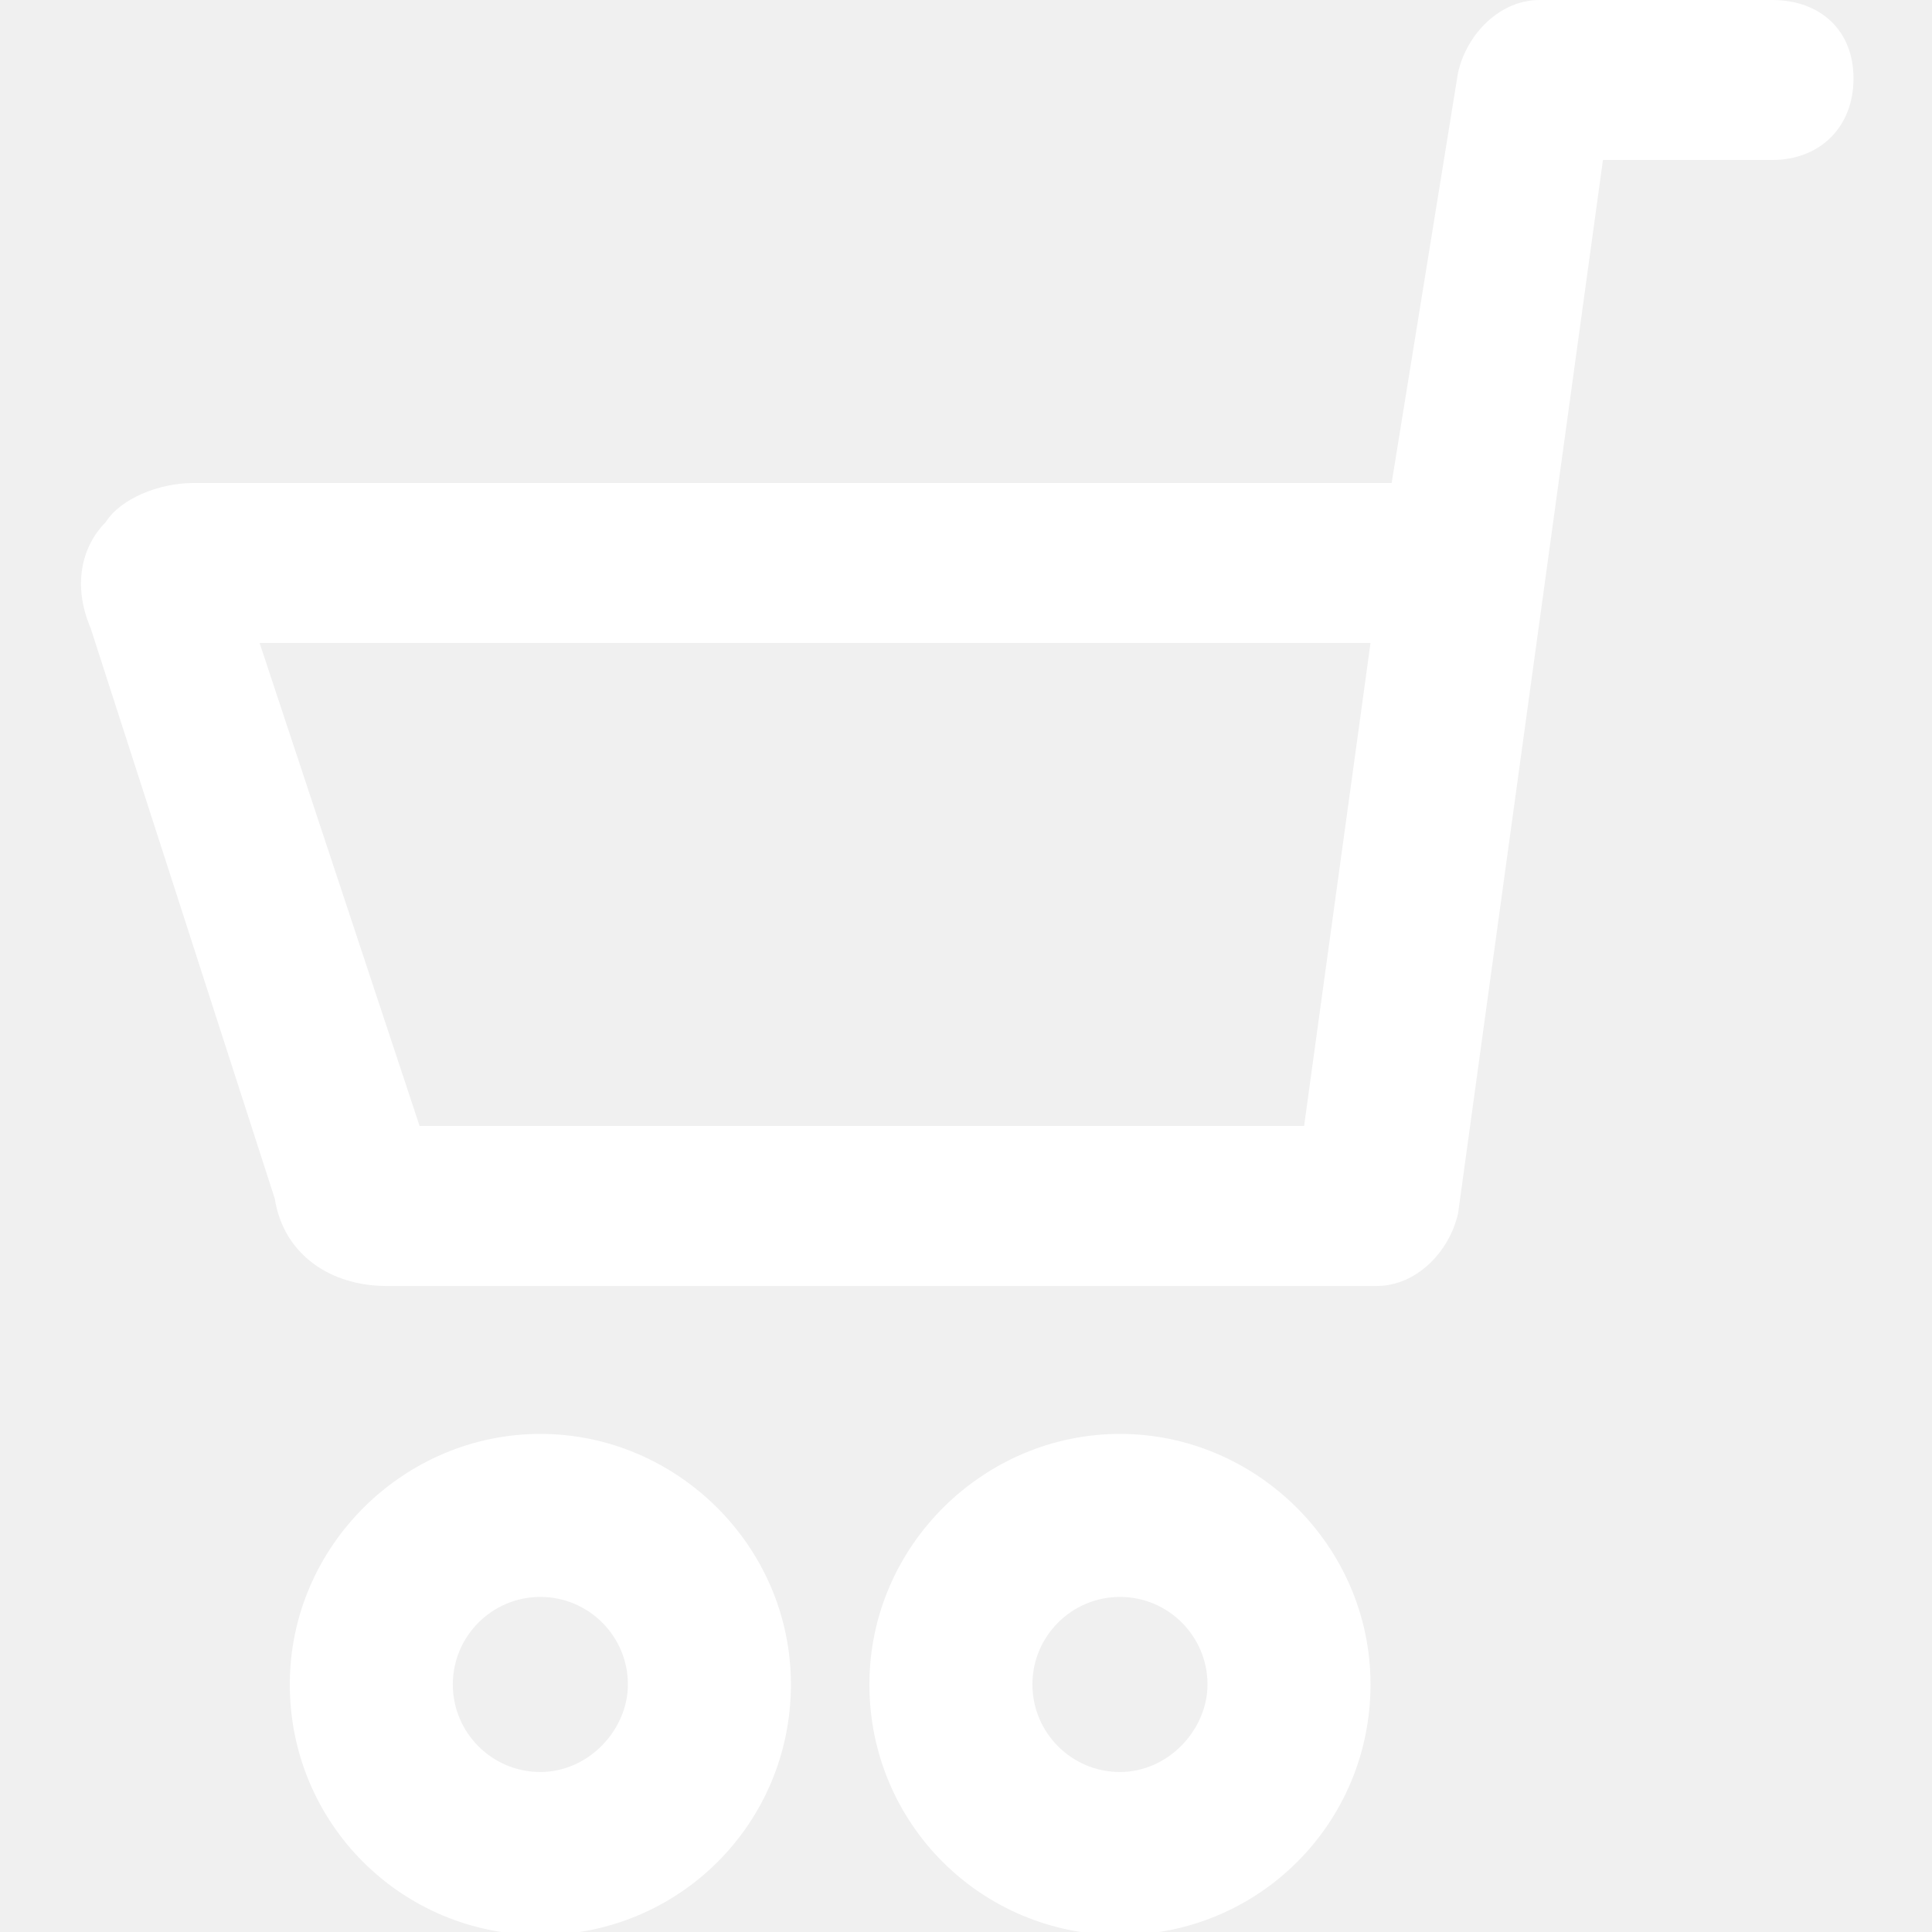
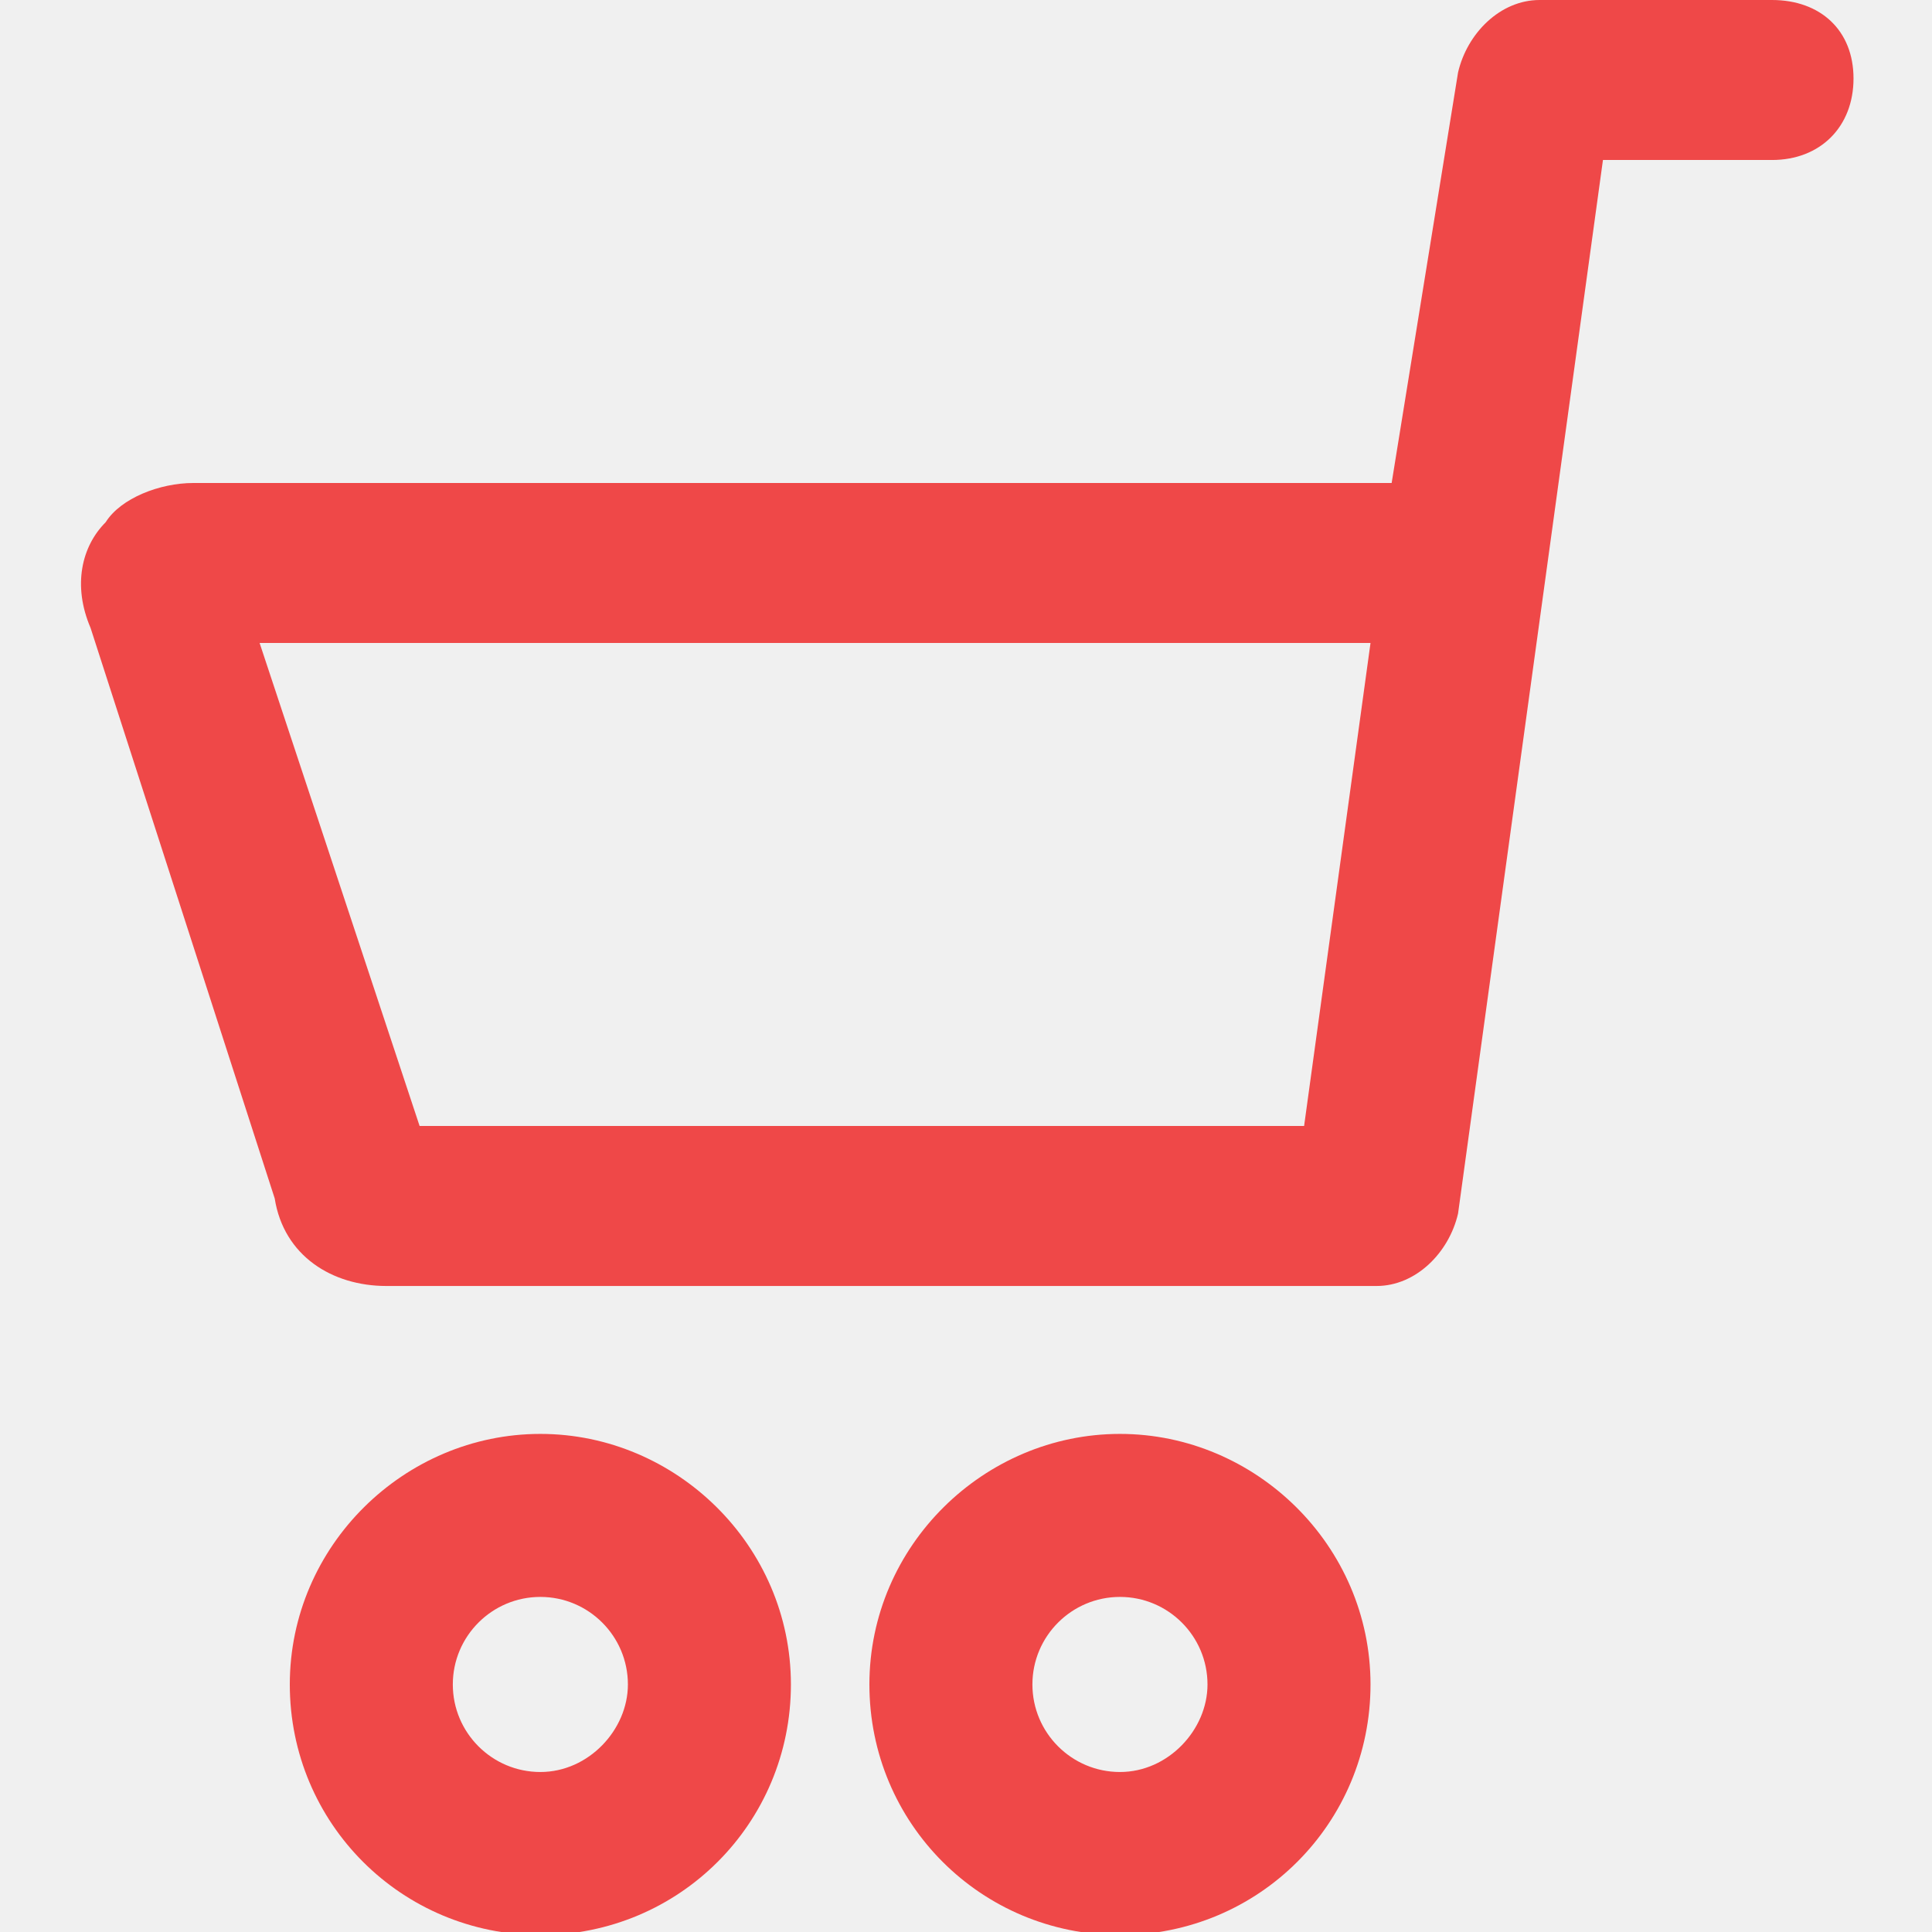
<svg xmlns="http://www.w3.org/2000/svg" version="1.1" id="Layer_2_1_" x="0px" y="0px" viewBox="0 0 64 64" style="enable-background:new 0 0 64 64;" xml:space="preserve">
  <g>
-     <path fill="#fff" d="M37.1,47.5c-4.5,0-8.3,3.7-8.3,8.3s3.7,8.3,8.3,8.3s8.3-3.7,8.3-8.3S41.6,47.5,37.1,47.5z M37.1,58.7   c-1.6,0-2.9-1.3-2.9-2.9c0-1.6,1.3-2.9,2.9-2.9c1.6,0,2.9,1.3,2.9,2.9C40,57.3,38.7,58.7,37.1,58.7z" />
-     <path fill="#fff" d="M17.9,47.5c-4.5,0-8.3,3.7-8.3,8.3s3.7,8.3,8.3,8.3s8.3-3.7,8.3-8.3S22.4,47.5,17.9,47.5z M17.9,58.7   c-1.6,0-2.9-1.3-2.9-2.9c0-1.6,1.3-2.9,2.9-2.9s2.9,1.3,2.9,2.9C20.8,57.3,19.5,58.7,17.9,58.7z" />
-     <path fill="#fff" d="M58.7,0h-7.7c-1.3,0-2.4,1.1-2.7,2.4L46.1,16H6.4c-1.1,0-2.4,0.5-2.9,1.3c-0.8,0.8-1.1,2.1-0.5,3.5l6.1,18.9   c0.3,1.9,1.9,2.9,3.7,2.9h32.8c1.3,0,2.4-1.1,2.7-2.4l4.8-34.9h5.6c1.6,0,2.7-1.1,2.7-2.7S60.3,0,58.7,0z M43.2,37.3H13.9l-5.3-16   h36.8L43.2,37.3z" />
+     <path fill="#ef4848" d="M37.1,47.5c-4.5,0-8.3,3.7-8.3,8.3s3.7,8.3,8.3,8.3s8.3-3.7,8.3-8.3S41.6,47.5,37.1,47.5z M37.1,58.7   c-1.6,0-2.9-1.3-2.9-2.9c0-1.6,1.3-2.9,2.9-2.9c1.6,0,2.9,1.3,2.9,2.9C40,57.3,38.7,58.7,37.1,58.7z" />
+     <path fill="#ef4848" d="M17.9,47.5c-4.5,0-8.3,3.7-8.3,8.3s3.7,8.3,8.3,8.3s8.3-3.7,8.3-8.3S22.4,47.5,17.9,47.5z M17.9,58.7   c-1.6,0-2.9-1.3-2.9-2.9c0-1.6,1.3-2.9,2.9-2.9s2.9,1.3,2.9,2.9C20.8,57.3,19.5,58.7,17.9,58.7z" />
+     <path fill="#ef4848" d="M58.7,0h-7.7c-1.3,0-2.4,1.1-2.7,2.4L46.1,16H6.4c-1.1,0-2.4,0.5-2.9,1.3c-0.8,0.8-1.1,2.1-0.5,3.5l6.1,18.9   c0.3,1.9,1.9,2.9,3.7,2.9h32.8c1.3,0,2.4-1.1,2.7-2.4l4.8-34.9h5.6c1.6,0,2.7-1.1,2.7-2.7S60.3,0,58.7,0z M43.2,37.3H13.9l-5.3-16   h36.8L43.2,37.3z" />
  </g>
</svg>
